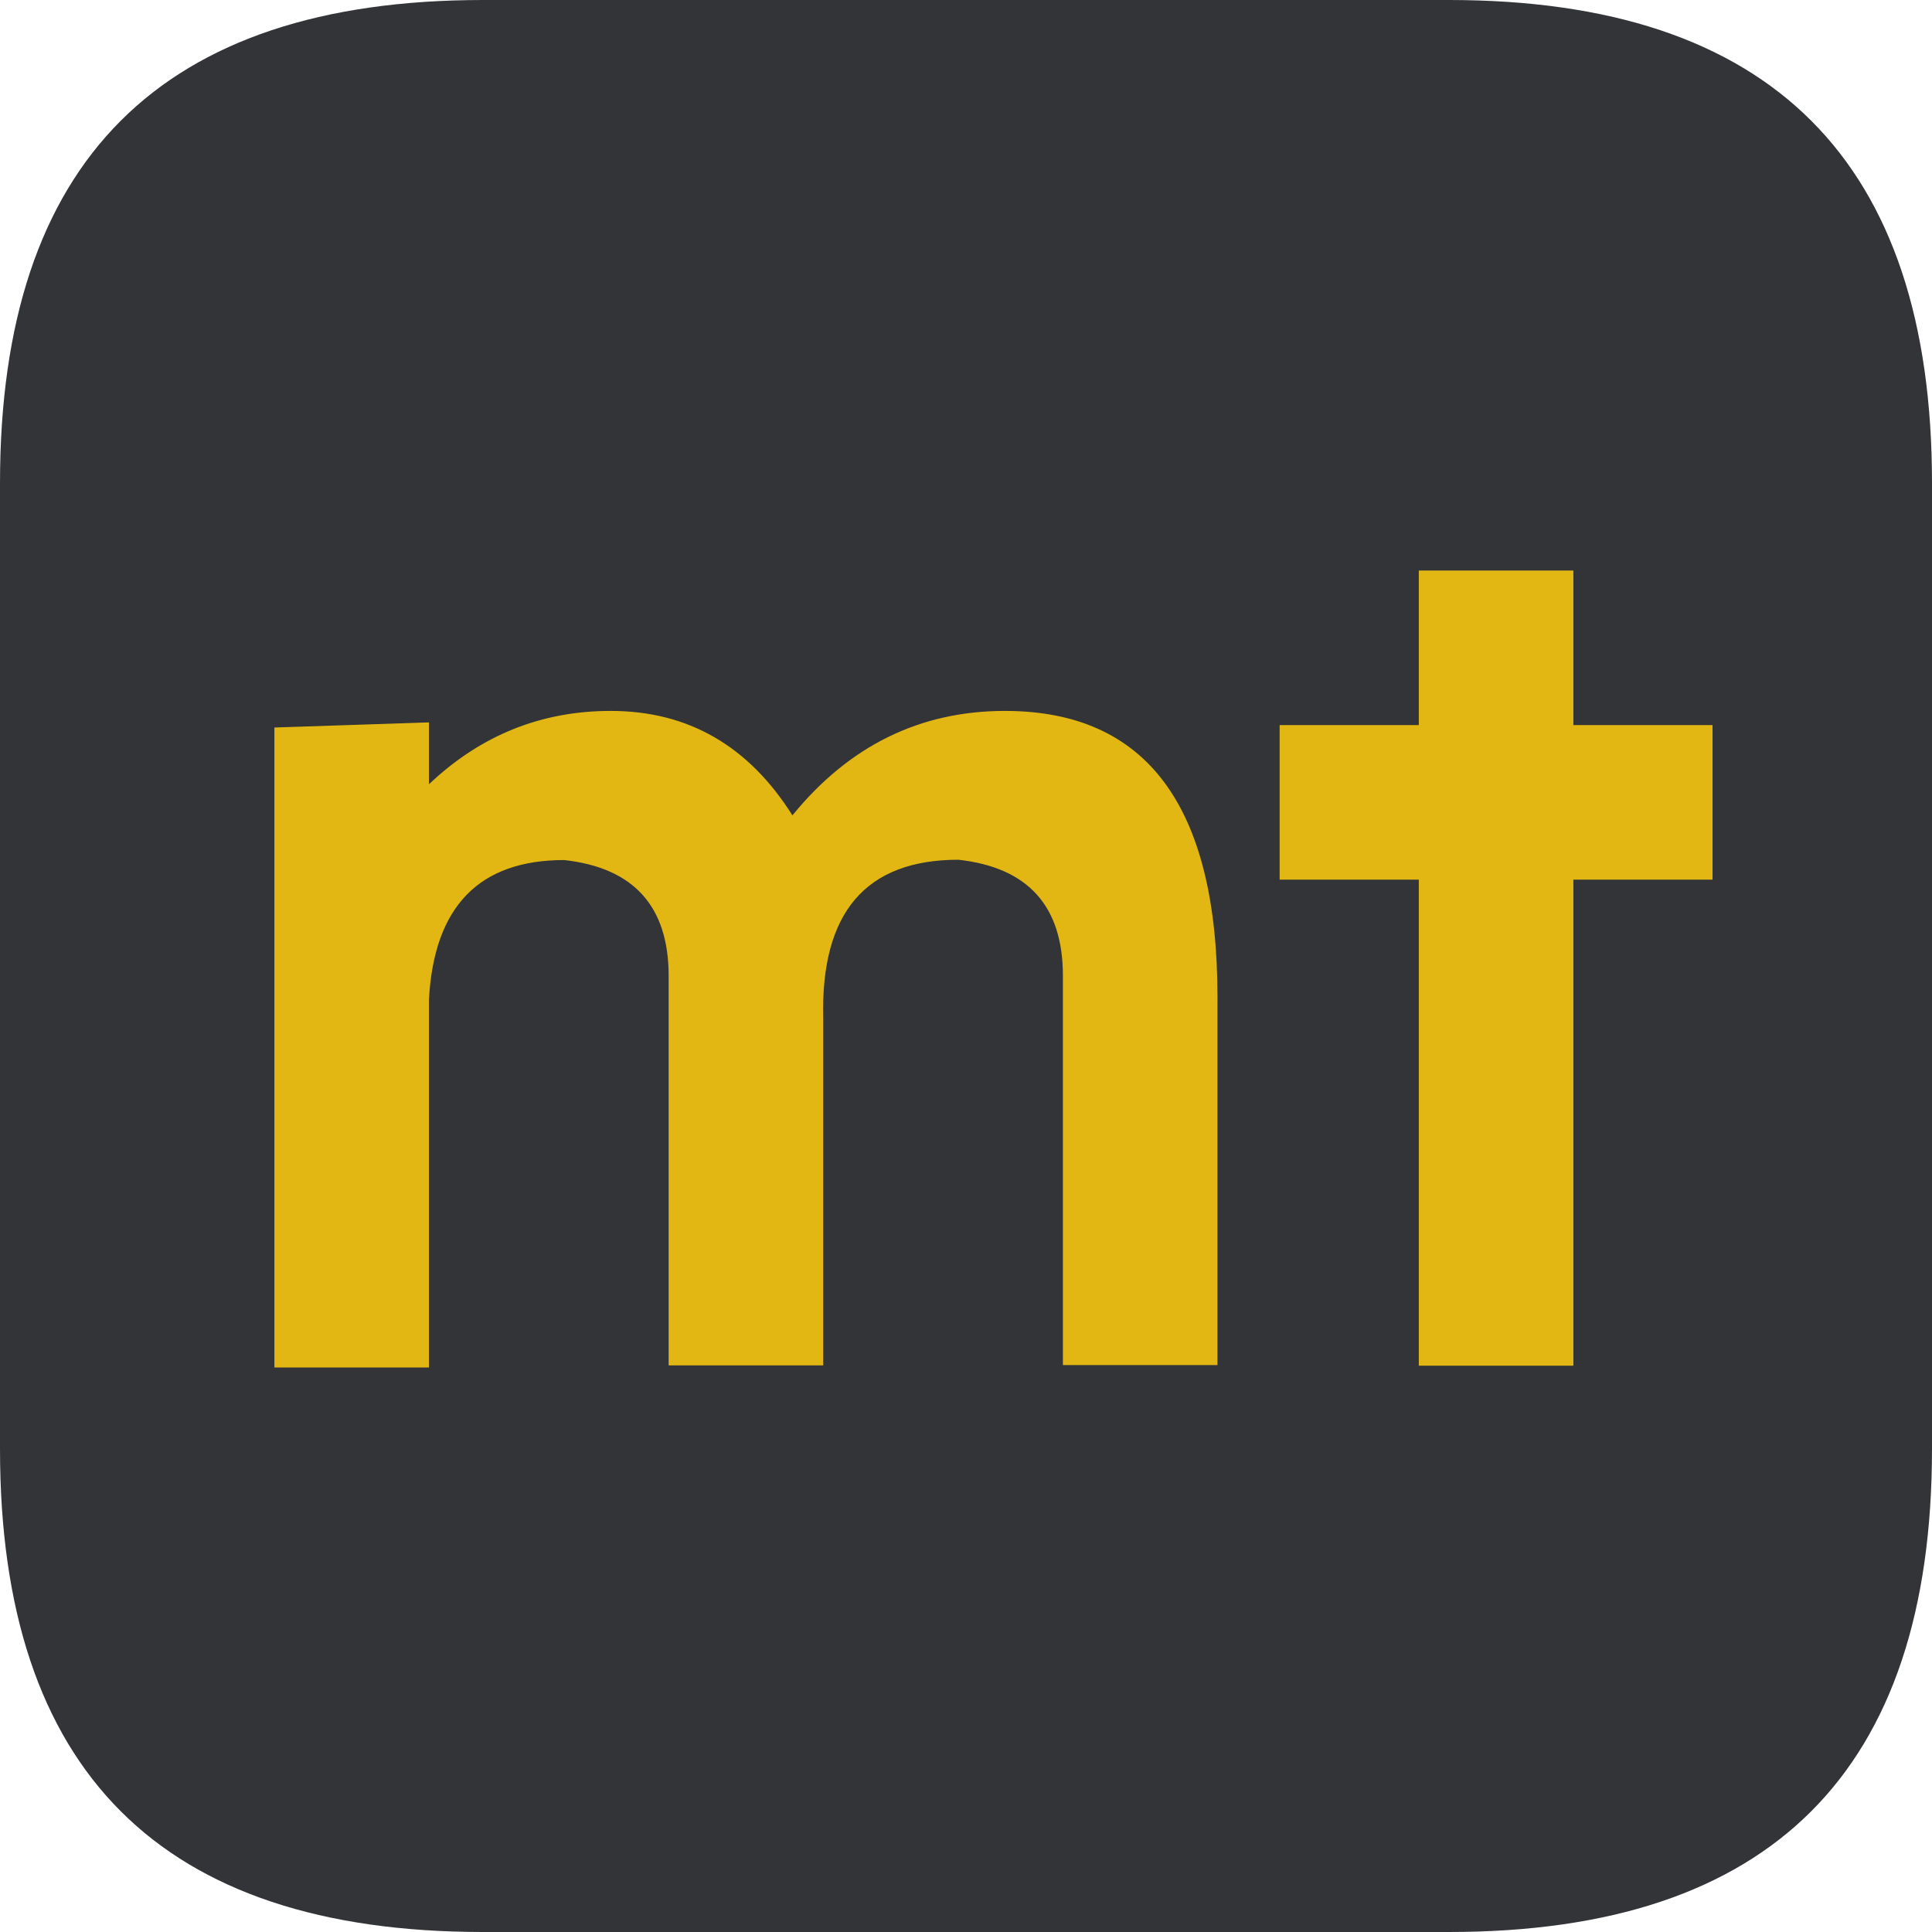
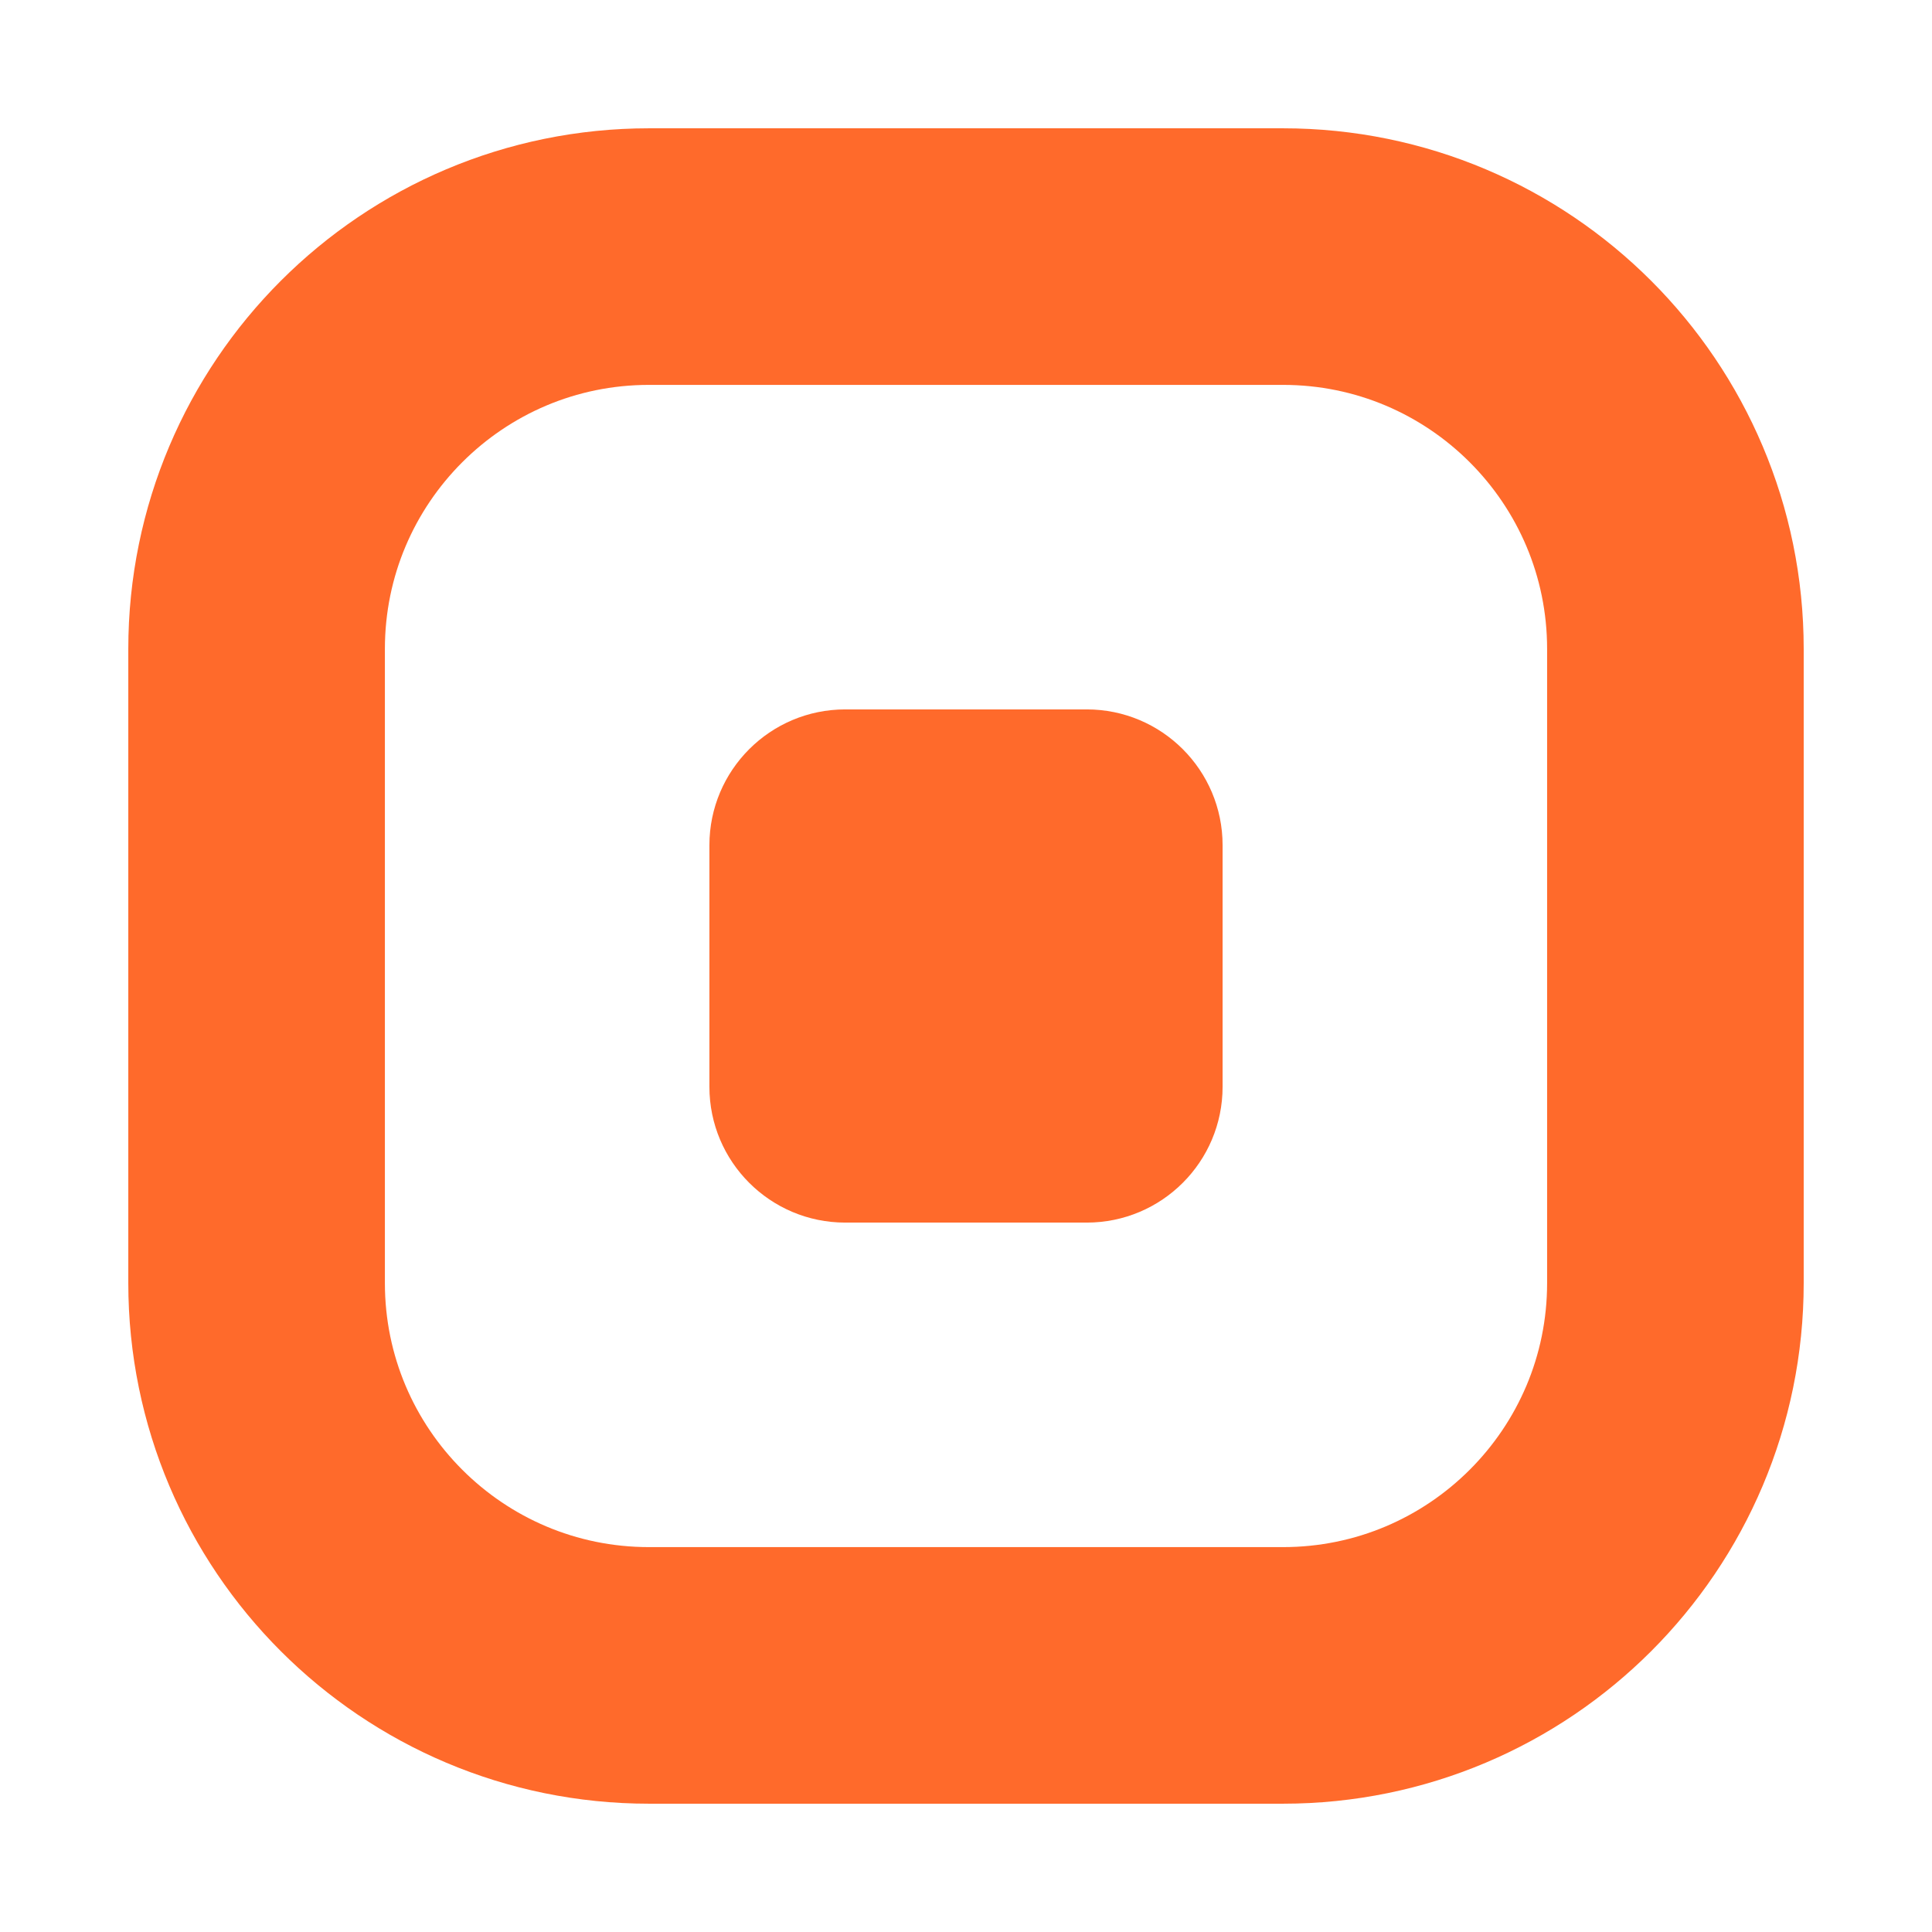
<svg xmlns="http://www.w3.org/2000/svg" viewBox="0 0 64 64">
-   <style>
-     #bg{fill: #323437;}
-     path{fill: #e2b714;}
-   </style>
-   <g>
-     <path id="bg" d="M0 16Q0 0 16 0h32q16 0 16 16v32q0 16-16 16H16Q0 64 0 48" />
-     <path d="M9.09 24.1v21.2h5.12V33.1q.256-4.61 4.48-4.61 3.46.384 3.46 3.84v12.9h5.12v-11.5q-.128-5.25 4.48-5.25 3.46.384 3.46 3.84v12.9h5.12v-12.2q0-9.47-7.04-9.47-4.22 0-7.04 3.46-2.18-3.46-6.02-3.46-3.46 0-6.02 2.43v-2.05M47 18.9v5.12h-4.61v5.12H47v16.1h5.12v-16.1h4.61v-5.12h-4.61V18.9" />
-   </g>
+   <rect x="8.5" y="8.5" width="47" height="47" rx="13" fill="none" stroke="#ff6a2b" stroke-width="8.5" />
+   <rect x="23.5" y="23.5" width="17" height="17" rx="4.5" fill="#ff6a2b" />
</svg>
